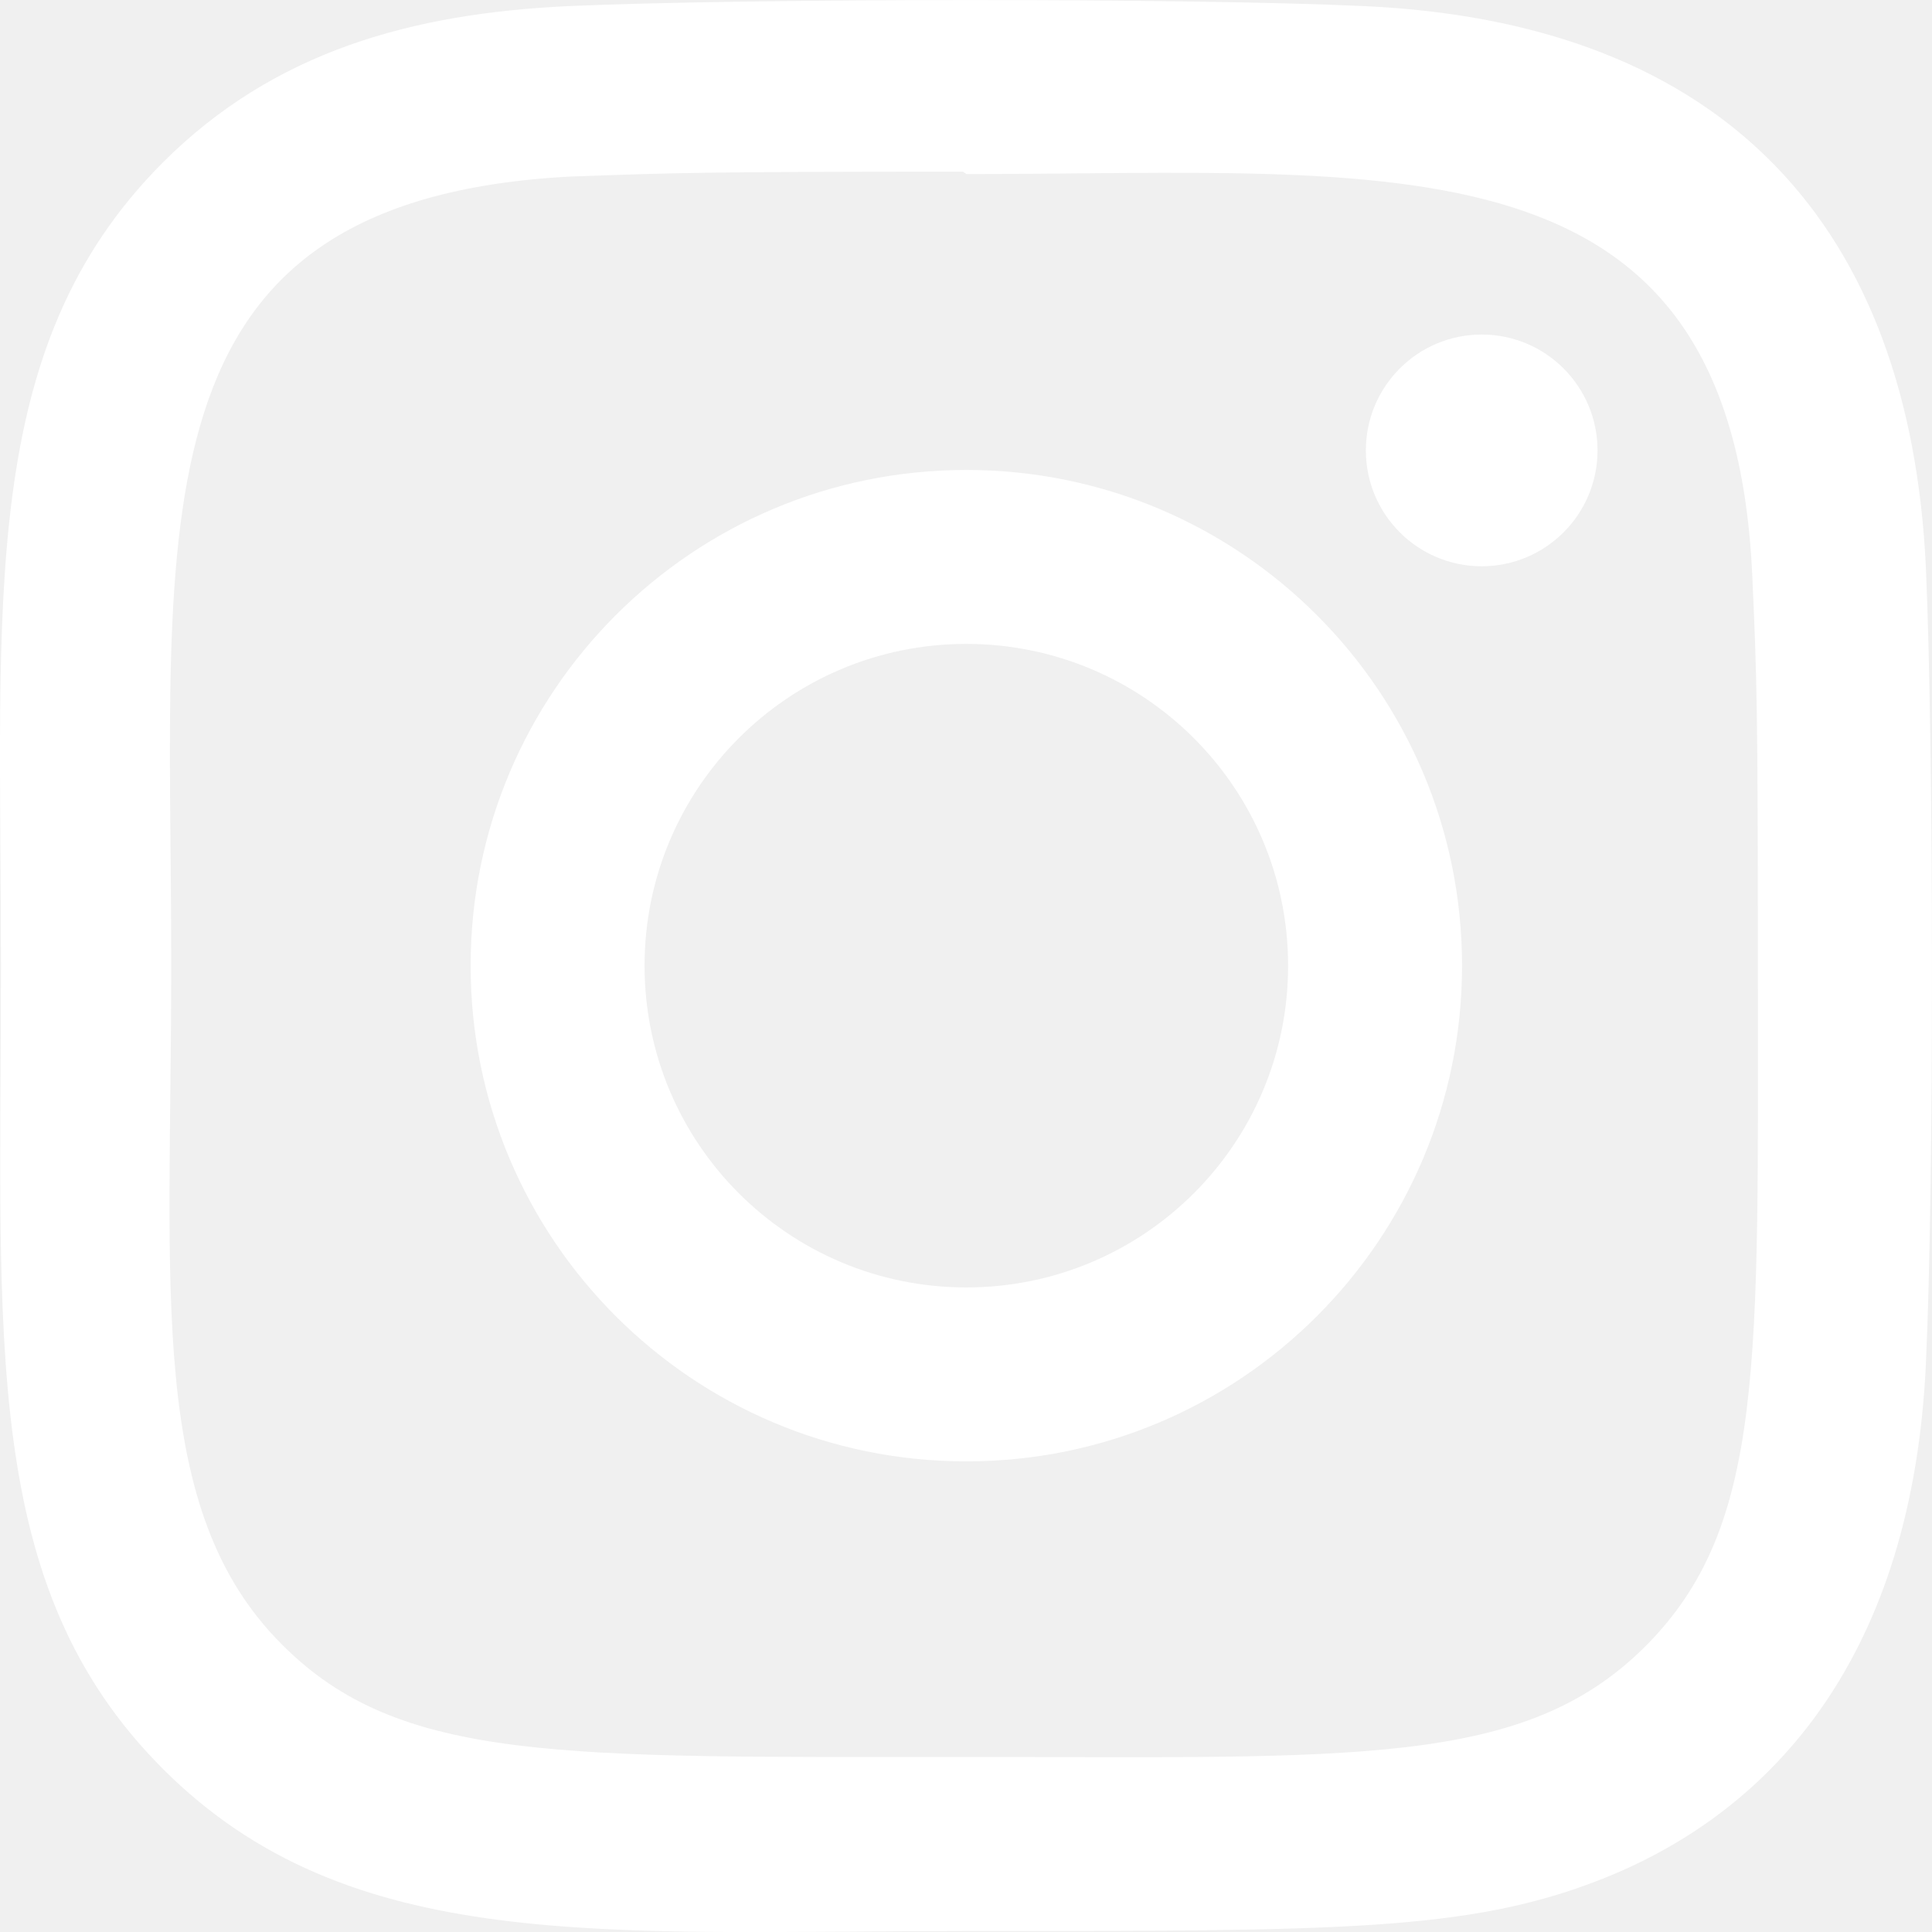
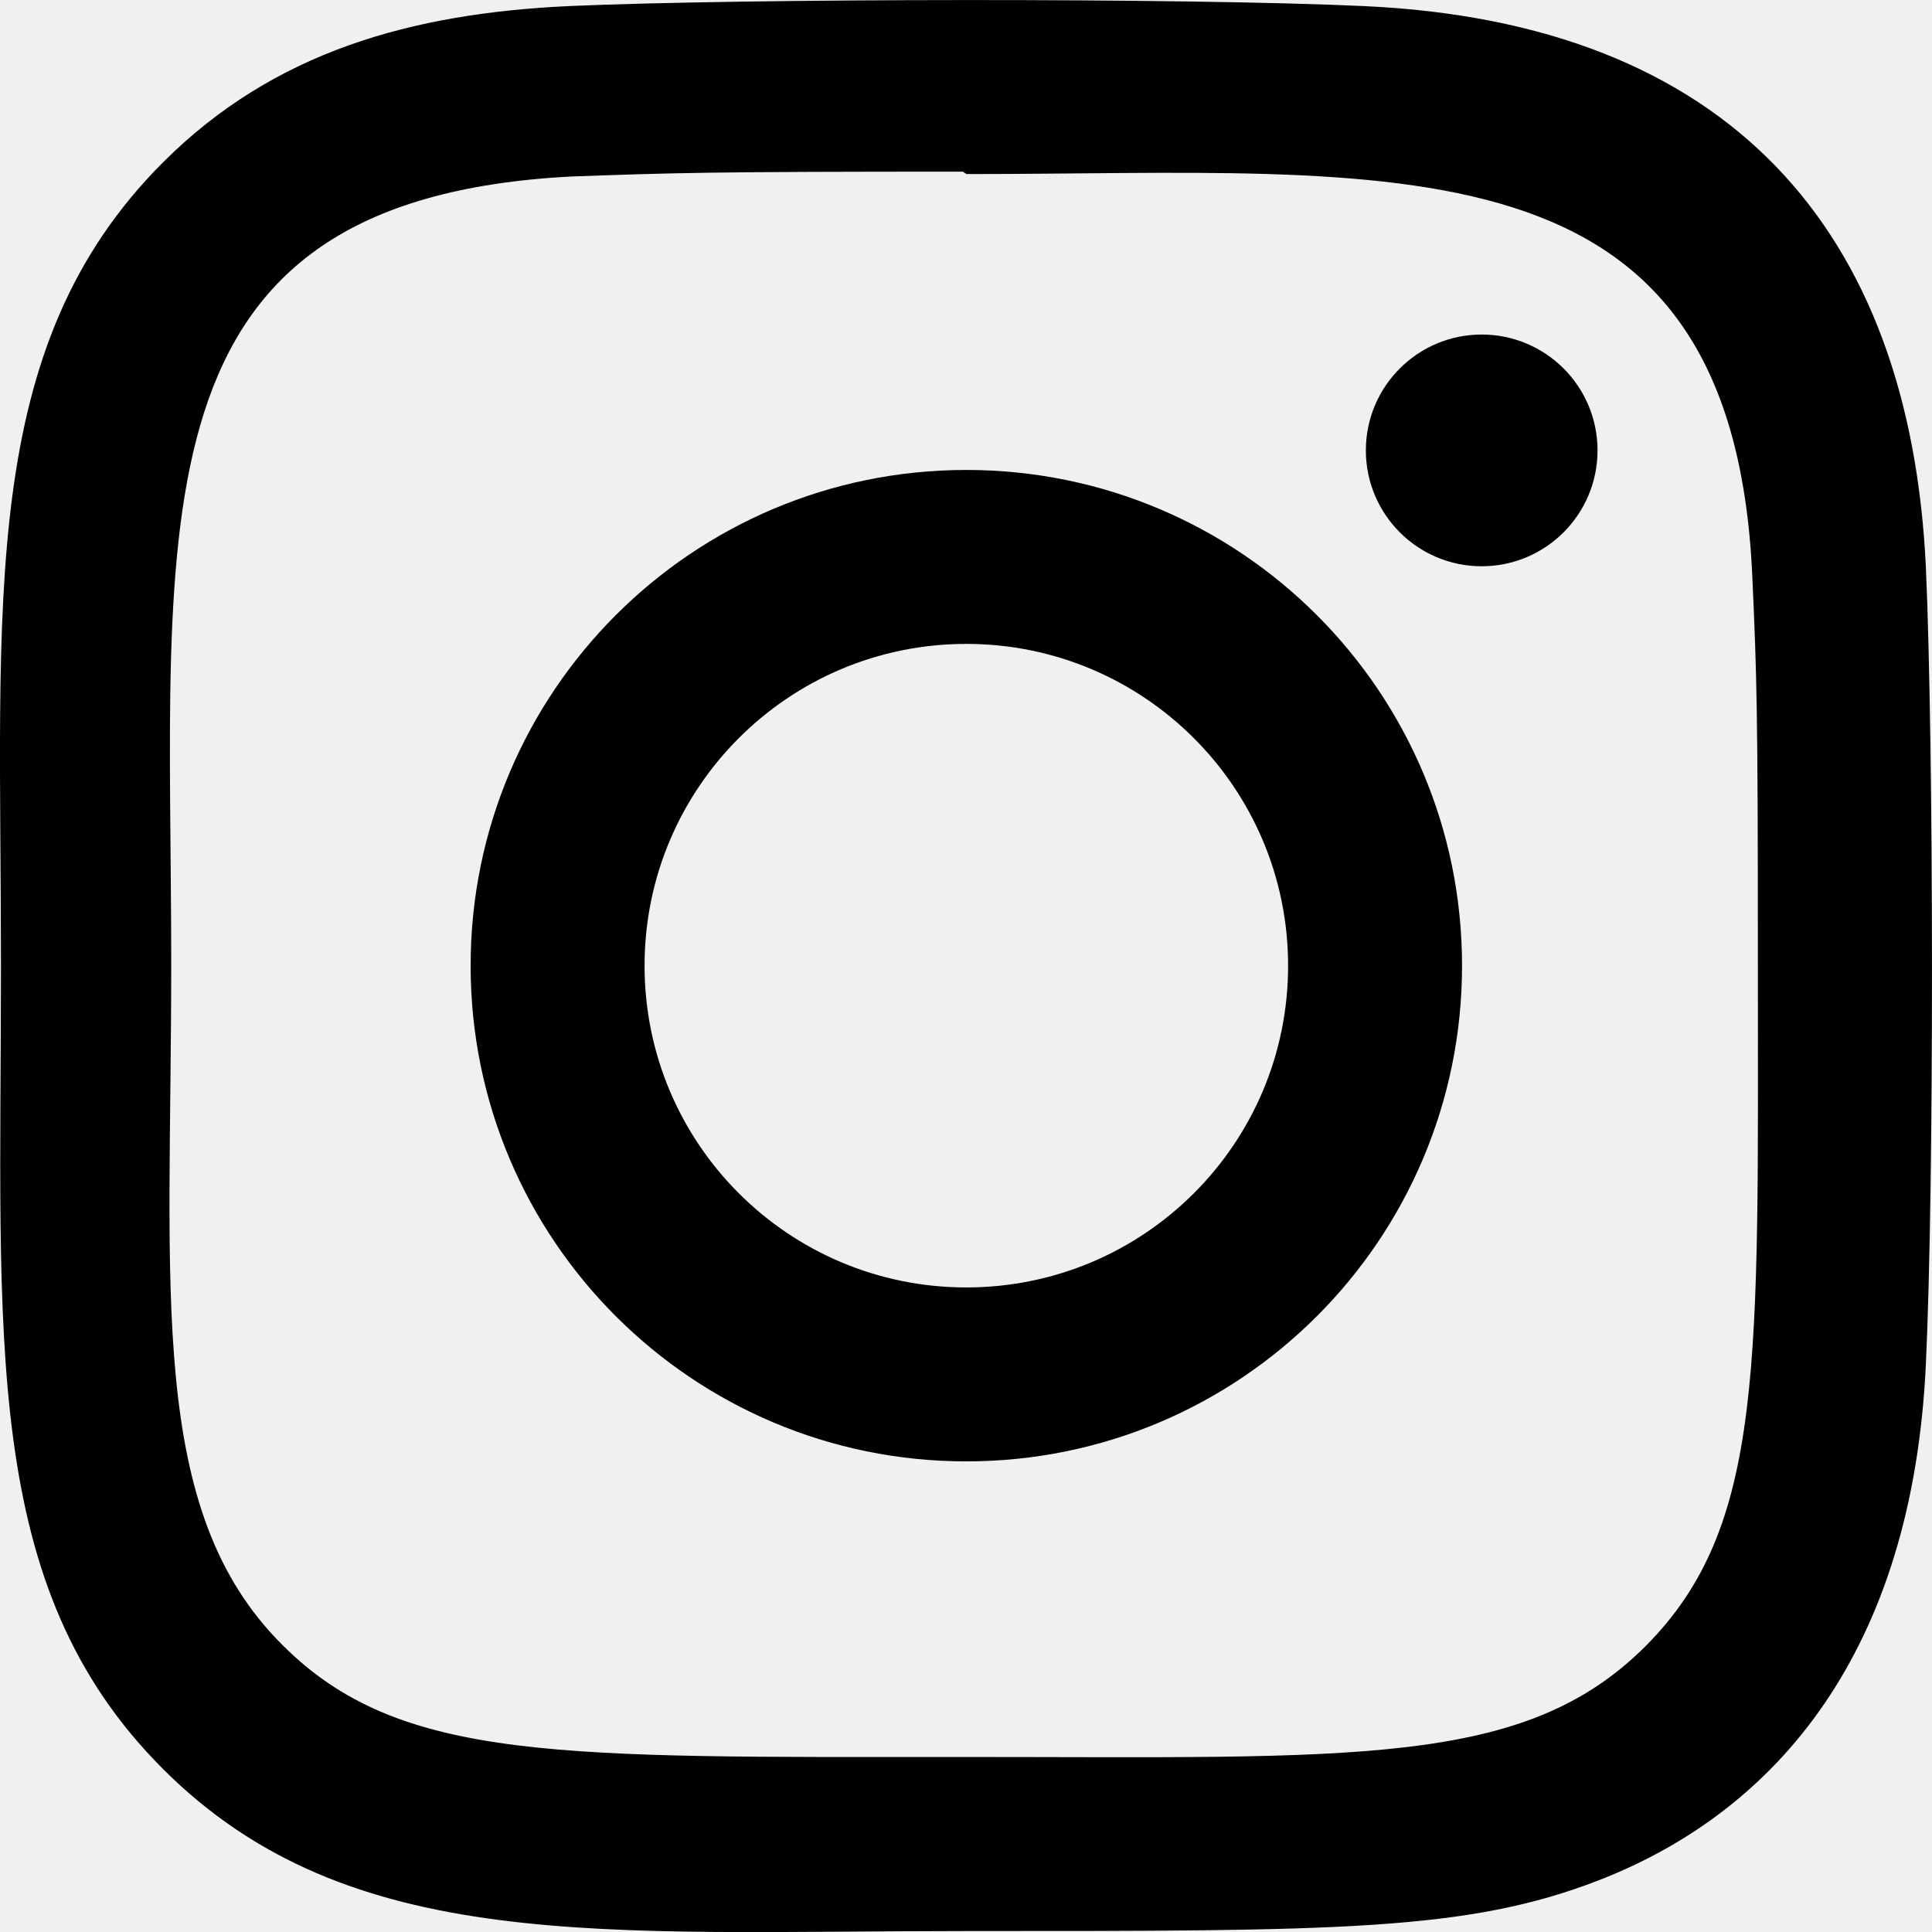
- <svg xmlns="http://www.w3.org/2000/svg" width="32" height="32" viewBox="0 0 32 32" fill="none">
-   <g clip-path="url(#clip0)">
-     <path d="M16.005 7.784C11.468 7.784 7.795 11.461 7.795 15.995C7.795 20.532 11.472 24.205 16.005 24.205C20.543 24.205 24.216 20.528 24.216 15.995C24.216 11.457 20.539 7.784 16.005 7.784ZM16.005 21.324C13.06 21.324 10.676 18.939 10.676 15.995C10.676 13.051 13.061 10.665 16.005 10.665C18.949 10.665 21.335 13.051 21.335 15.995C21.336 18.939 18.951 21.324 16.005 21.324Z" fill="white" />
-     <path d="M22.597 0.101C19.653 -0.036 12.361 -0.029 9.415 0.101C6.825 0.223 4.541 0.848 2.7 2.689C-0.377 5.767 0.016 9.913 0.016 15.995C0.016 22.219 -0.331 26.269 2.7 29.3C5.789 32.388 9.996 31.984 16.005 31.984C22.171 31.984 24.299 31.988 26.479 31.144C29.443 29.993 31.68 27.344 31.899 22.585C32.037 19.64 32.029 12.349 31.899 9.403C31.635 3.785 28.62 0.379 22.597 0.101ZM27.257 27.264C25.24 29.281 22.441 29.101 15.967 29.101C9.3 29.101 6.627 29.2 4.676 27.244C2.429 25.008 2.836 21.417 2.836 15.973C2.836 8.607 2.08 3.301 9.473 2.923C11.172 2.863 11.672 2.843 15.948 2.843L16.008 2.883C23.113 2.883 28.688 2.139 29.023 9.531C29.099 11.217 29.116 11.724 29.116 15.993C29.115 22.583 29.24 25.272 27.257 27.264Z" fill="white" />
-     <path d="M24.541 9.379C25.601 9.379 26.46 8.52 26.46 7.46C26.46 6.4 25.601 5.541 24.541 5.541C23.482 5.541 22.623 6.4 22.623 7.46C22.623 8.52 23.482 9.379 24.541 9.379Z" fill="white" />
+ <svg xmlns="http://www.w3.org/2000/svg" viewBox="0 0 32 32">
+   <g>
+     <path d="M16.005 7.784C11.468 7.784 7.795 11.461 7.795 15.995C7.795 20.532 11.472 24.205 16.005 24.205C20.543 24.205 24.216 20.528 24.216 15.995C24.216 11.457 20.539 7.784 16.005 7.784ZM16.005 21.324C13.06 21.324 10.676 18.939 10.676 15.995C10.676 13.051 13.061 10.665 16.005 10.665C18.949 10.665 21.335 13.051 21.335 15.995C21.336 18.939 18.951 21.324 16.005 21.324Z" />
+     <path d="M22.597 0.101C19.653 -0.036 12.361 -0.029 9.415 0.101C6.825 0.223 4.541 0.848 2.7 2.689C-0.377 5.767 0.016 9.913 0.016 15.995C0.016 22.219 -0.331 26.269 2.7 29.3C5.789 32.388 9.996 31.984 16.005 31.984C22.171 31.984 24.299 31.988 26.479 31.144C29.443 29.993 31.68 27.344 31.899 22.585C32.037 19.64 32.029 12.349 31.899 9.403C31.635 3.785 28.62 0.379 22.597 0.101ZM27.257 27.264C25.24 29.281 22.441 29.101 15.967 29.101C9.3 29.101 6.627 29.2 4.676 27.244C2.429 25.008 2.836 21.417 2.836 15.973C2.836 8.607 2.08 3.301 9.473 2.923C11.172 2.863 11.672 2.843 15.948 2.843L16.008 2.883C23.113 2.883 28.688 2.139 29.023 9.531C29.099 11.217 29.116 11.724 29.116 15.993C29.115 22.583 29.24 25.272 27.257 27.264Z" />
+     <path d="M24.541 9.379C25.601 9.379 26.46 8.52 26.46 7.46C26.46 6.4 25.601 5.541 24.541 5.541C23.482 5.541 22.623 6.4 22.623 7.46C22.623 8.52 23.482 9.379 24.541 9.379Z" />
  </g>
-   <defs>
-     <clipPath id="clip0">
-       <rect width="32" height="32" fill="white" />
-     </clipPath>
-   </defs>
</svg>
